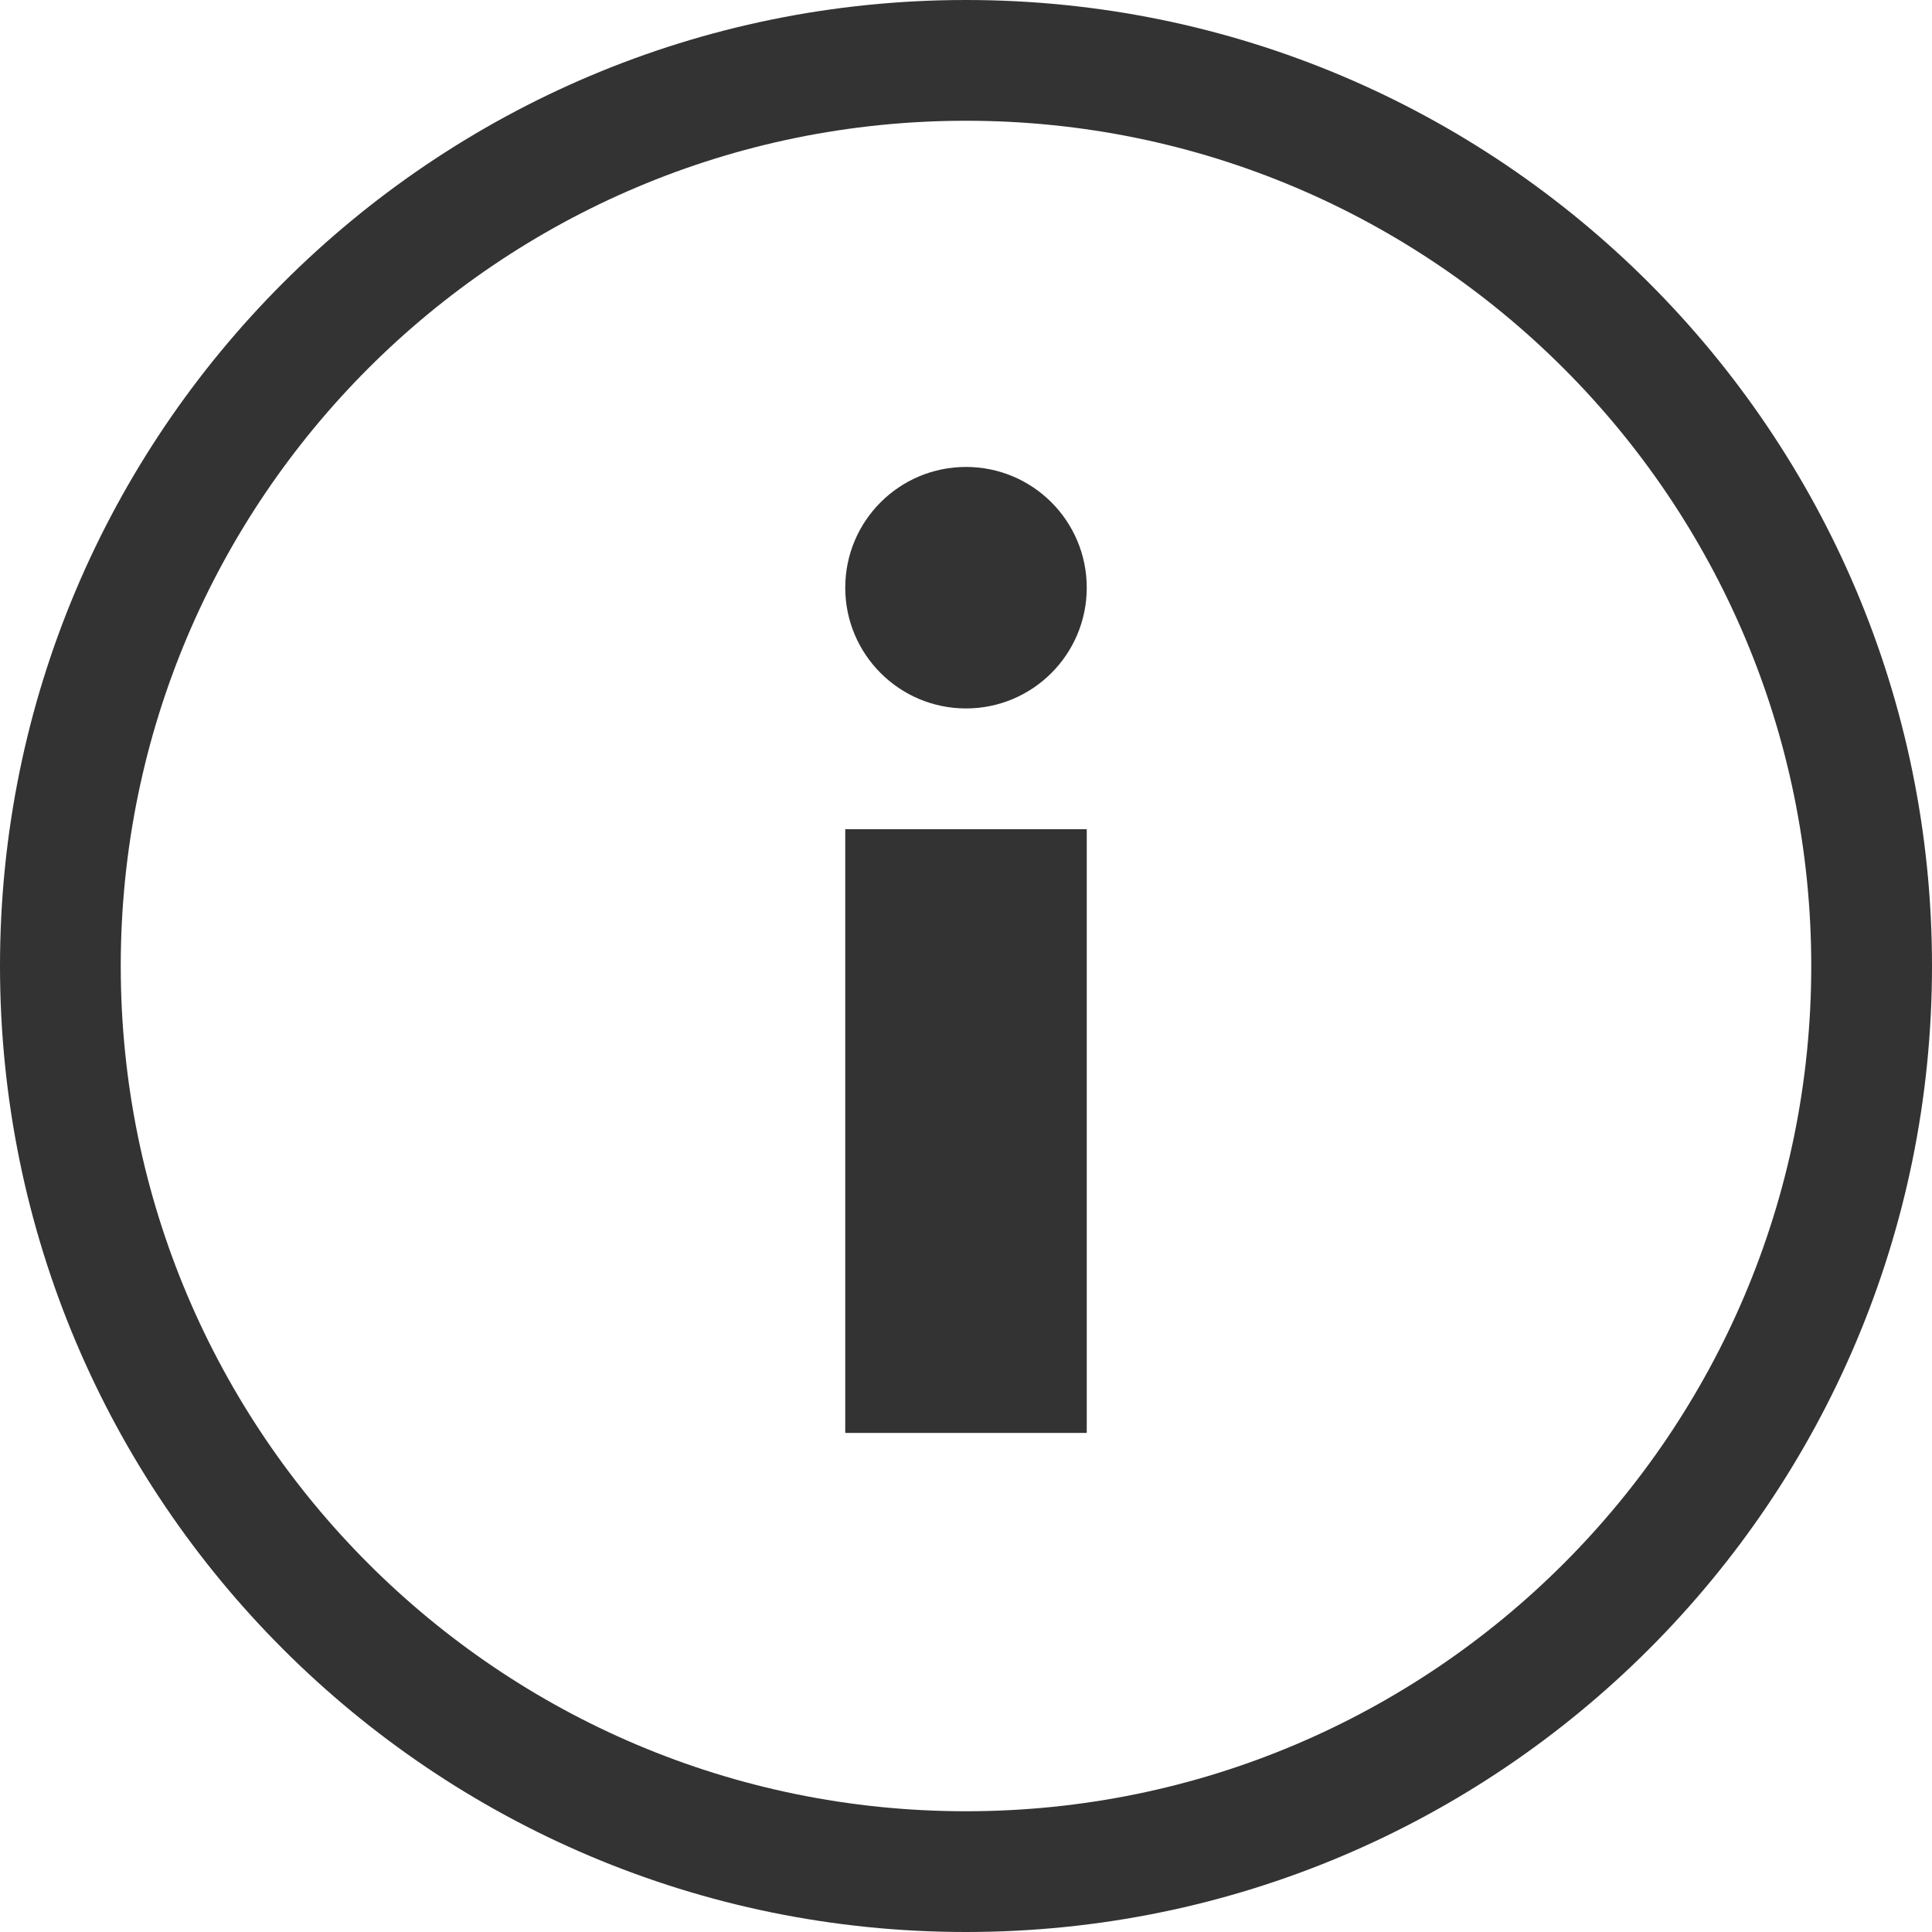
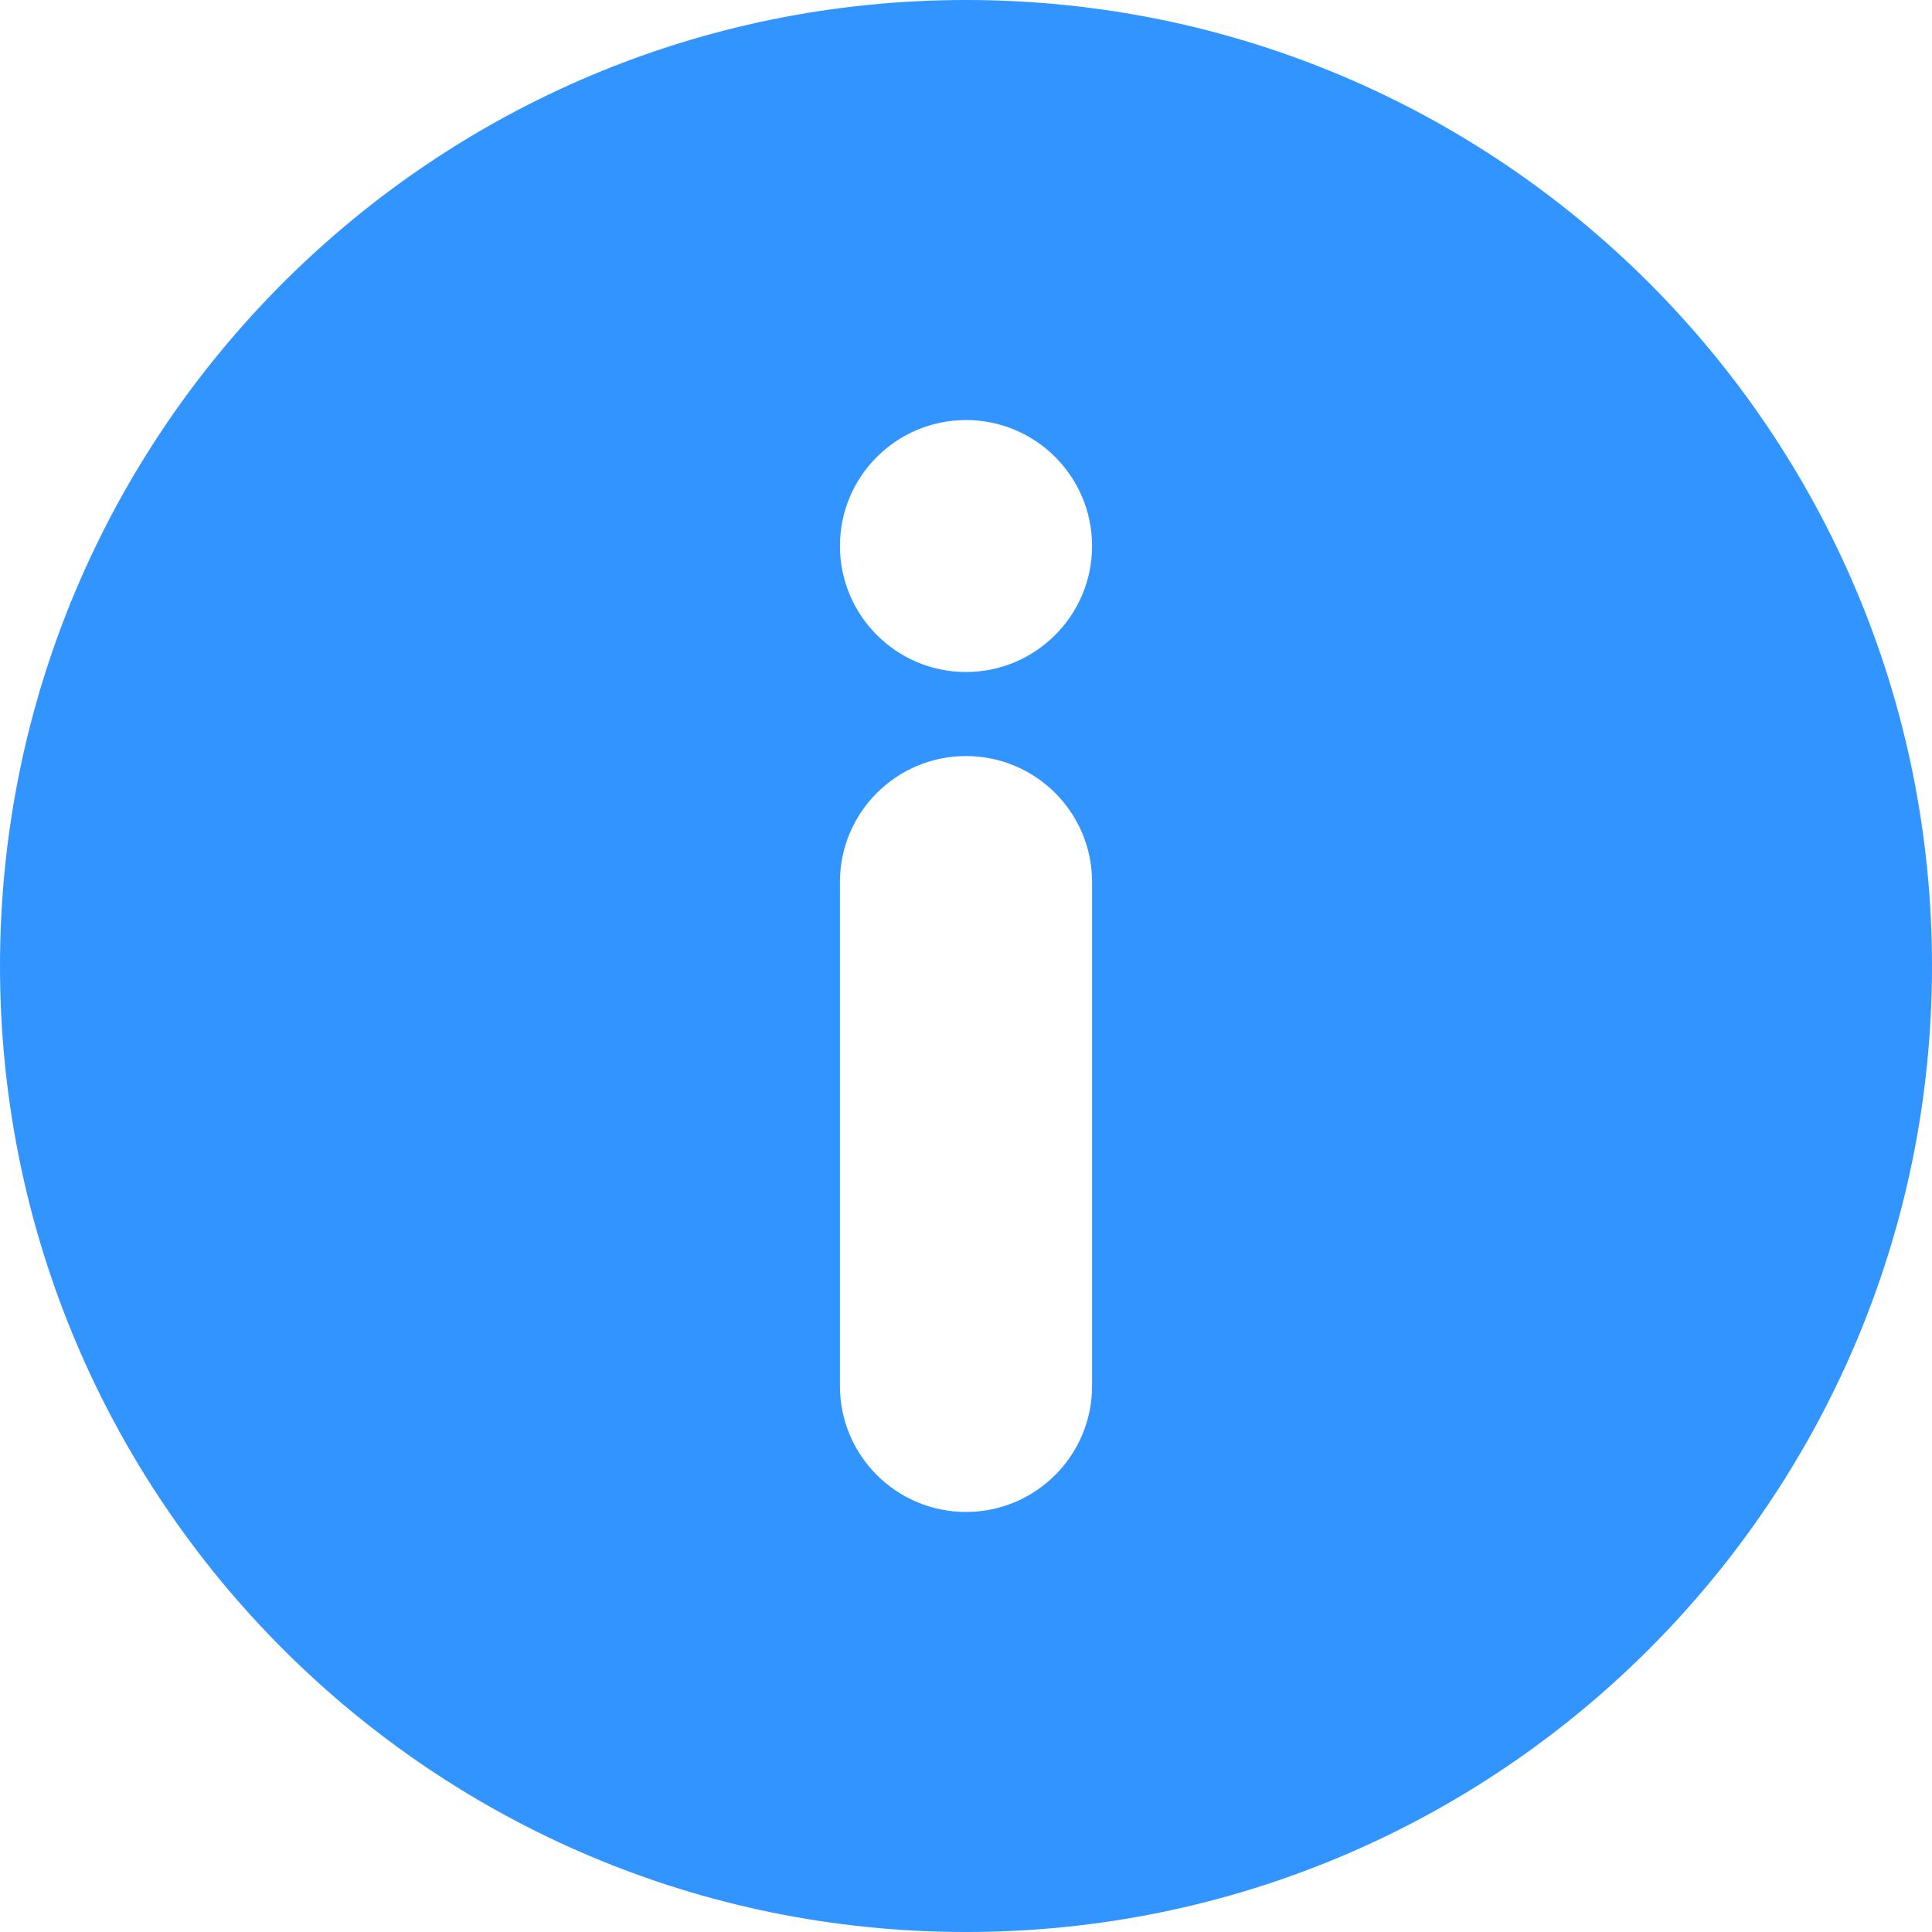
- <svg xmlns="http://www.w3.org/2000/svg" width="16px" height="16px" viewBox="0 0 16 16" version="1.1">
+ <svg xmlns="http://www.w3.org/2000/svg" width="12px" height="12px" viewBox="0 0 12 12" version="1.1">
  <defs />
-   <g id="【未公示】" stroke="none" stroke-width="1" fill="none" fill-rule="evenodd">
-     <g id="【供序章用规范】组件-图标-魏博嘉" transform="translate(-360, -1438)" fill-rule="nonzero" fill="#333333">
-       <path d="M368,1439 C364.134,1439 361,1442.134 361,1446 C361,1449.865 364.135,1453 368,1453 C371.865,1453 375,1449.865 375,1446 C375,1442.135 371.865,1439 368,1439 Z M368,1438 C372.418,1438 376,1441.582 376,1446 C376,1450.418 372.418,1454 368,1454 C363.582,1454 360,1450.418 360,1446 C360,1441.582 363.582,1438 368,1438 Z M367,1444.867 L367,1449.867 L369,1449.867 L369,1444.867 L367,1444.867 Z M368,1443.867 C368.552,1443.867 369,1443.419 369,1442.867 C369,1442.314 368.552,1441.867 368,1441.867 C367.448,1441.867 367,1442.314 367,1442.867 C367,1443.419 367.448,1443.867 368,1443.867 Z" id="信息16" />
-     </g>
+   <g id="Artboard" stroke="none" stroke-width="1" fill="none" fill-rule="evenodd" transform="translate(-74, -15)">
+     <path d="M80,15 C76.686,15 74,17.686 74,21 C74,24.314 76.686,27 80,27 C83.314,27 86,24.314 86,21 C86,17.686 83.314,15 80,15 L80,15 Z M80.783,23.609 C80.783,24.041 80.432,24.391 80,24.391 C79.568,24.391 79.217,24.041 79.217,23.609 L79.217,20.478 C79.217,20.046 79.568,19.696 80,19.696 C80.432,19.696 80.783,20.046 80.783,20.478 L80.783,23.609 L80.783,23.609 Z M80,19.174 C79.568,19.174 79.217,18.823 79.217,18.391 C79.217,17.959 79.568,17.609 80,17.609 C80.432,17.609 80.783,17.959 80.783,18.391 C80.783,18.823 80.432,19.174 80,19.174 L80,19.174 Z" id="Info-Circle-Icon-Copy" fill="#3295FF" />
  </g>
</svg>
